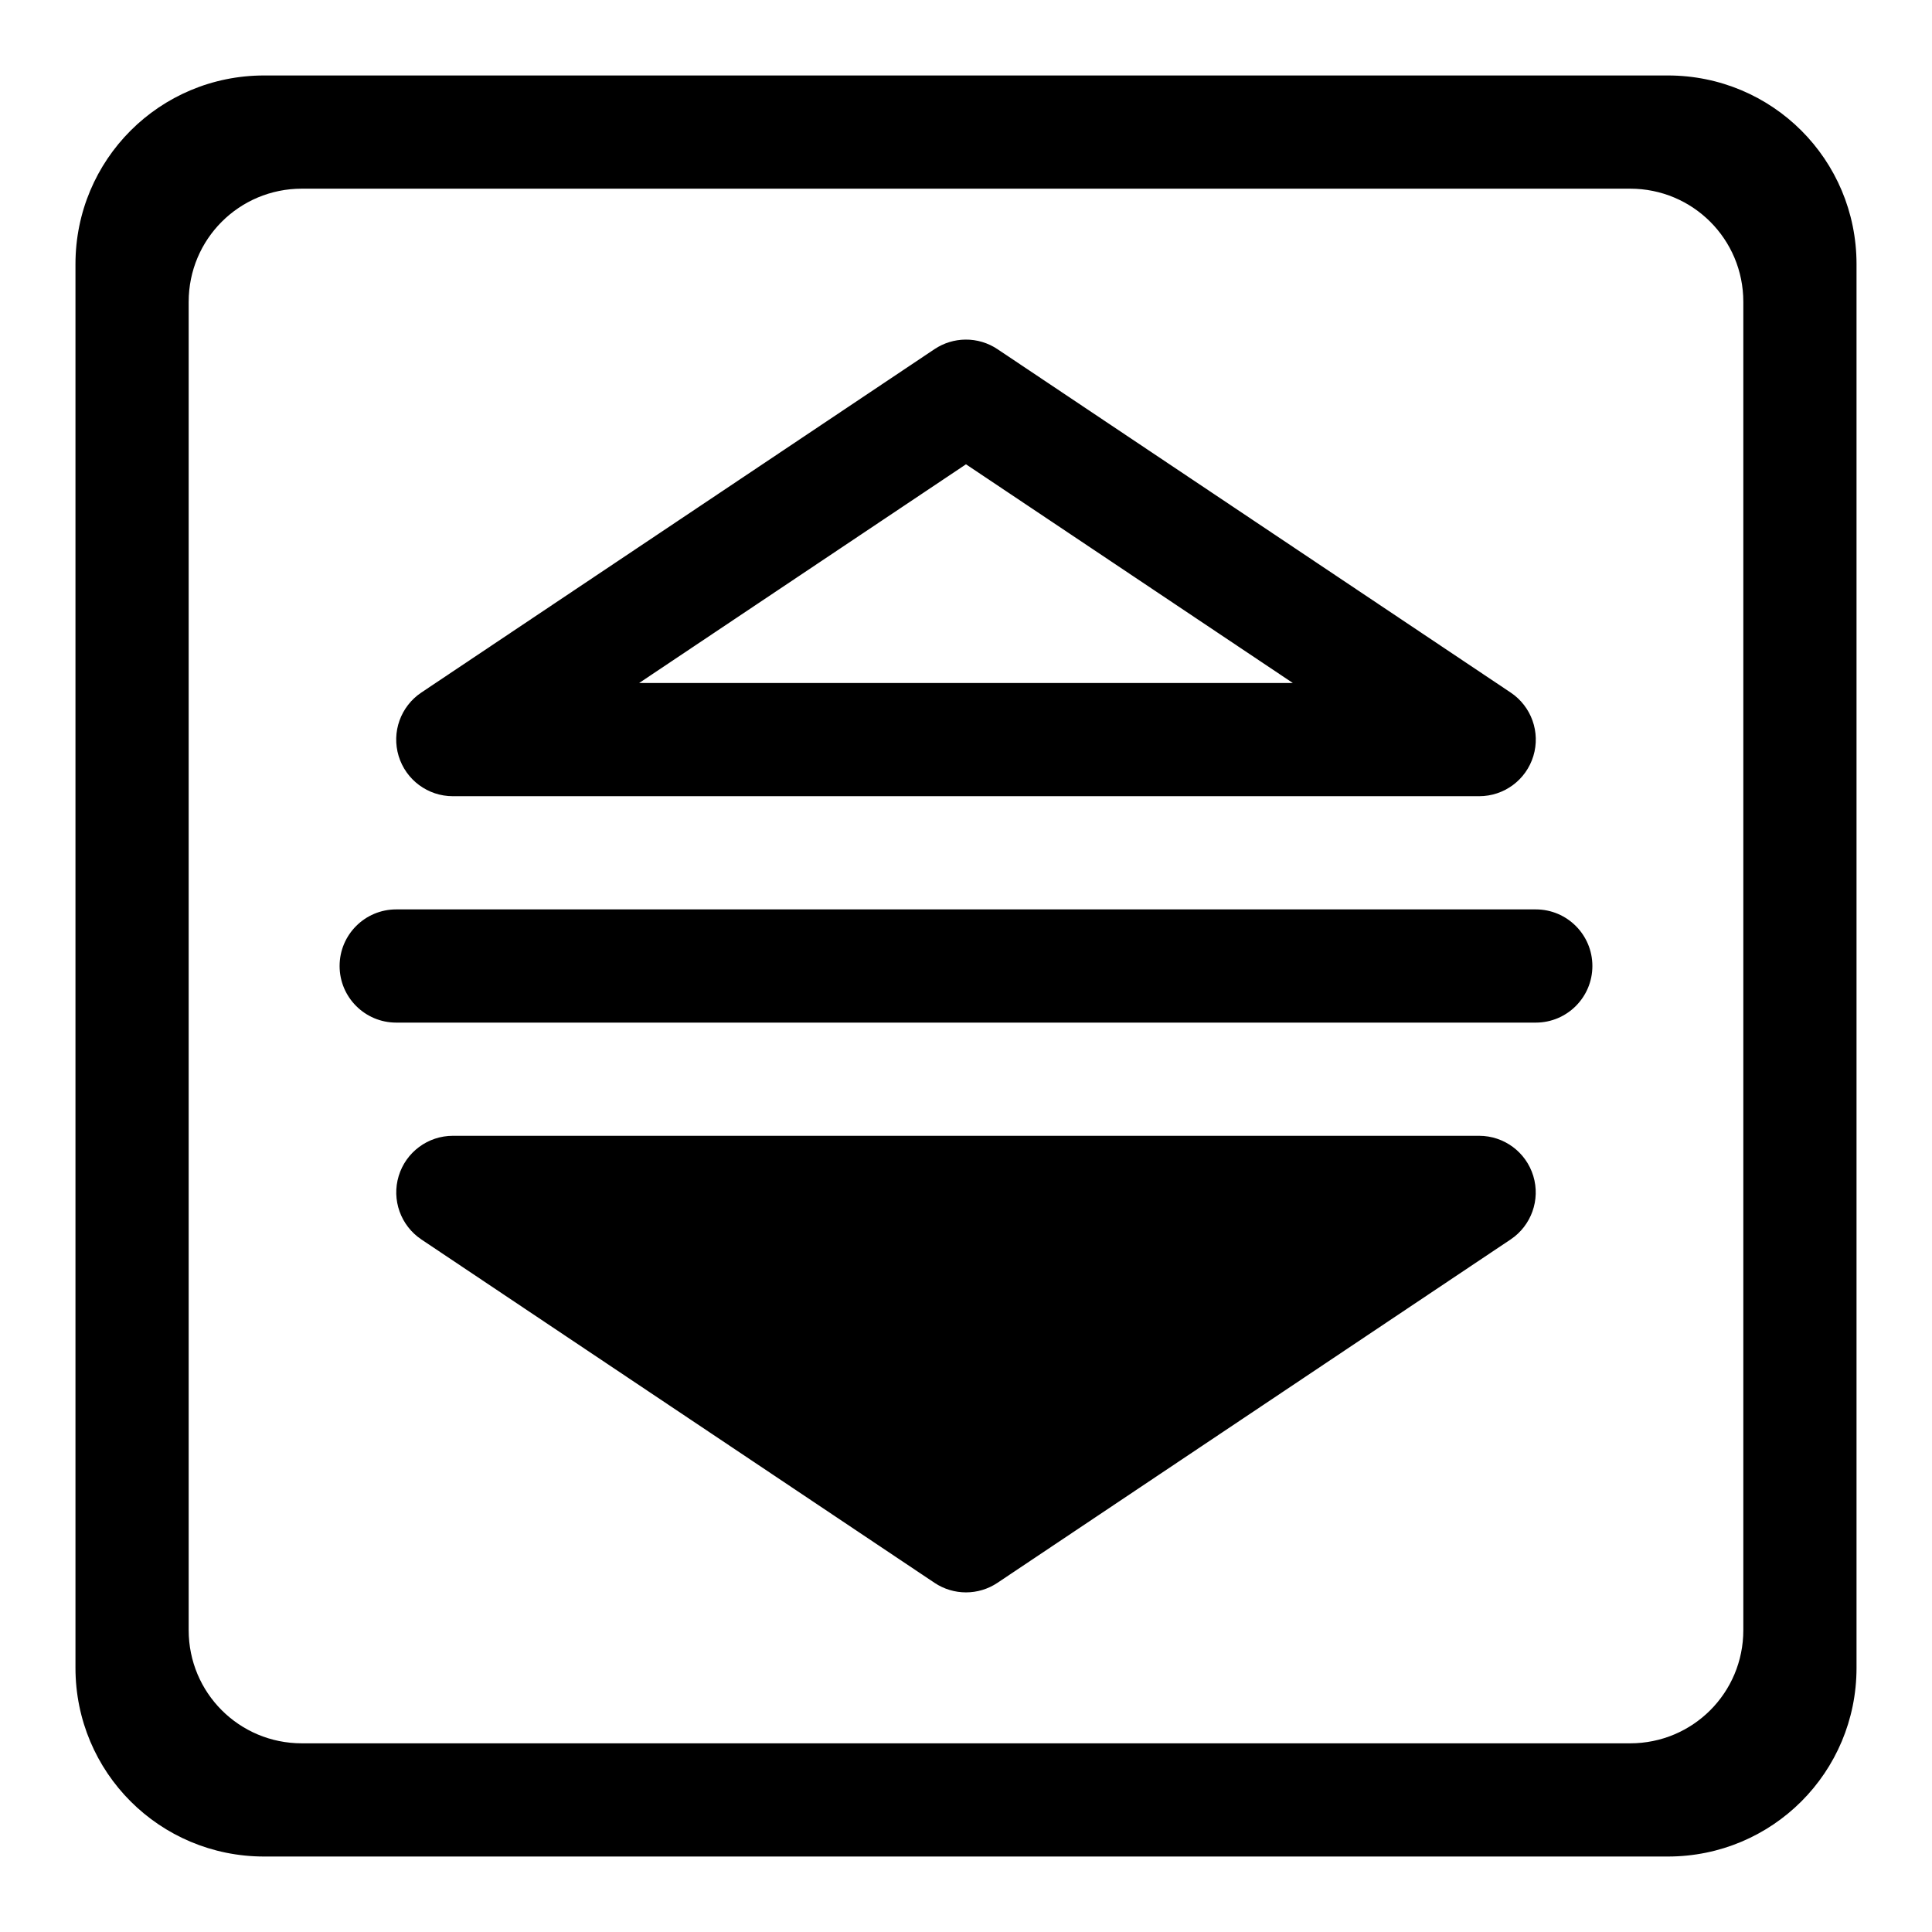
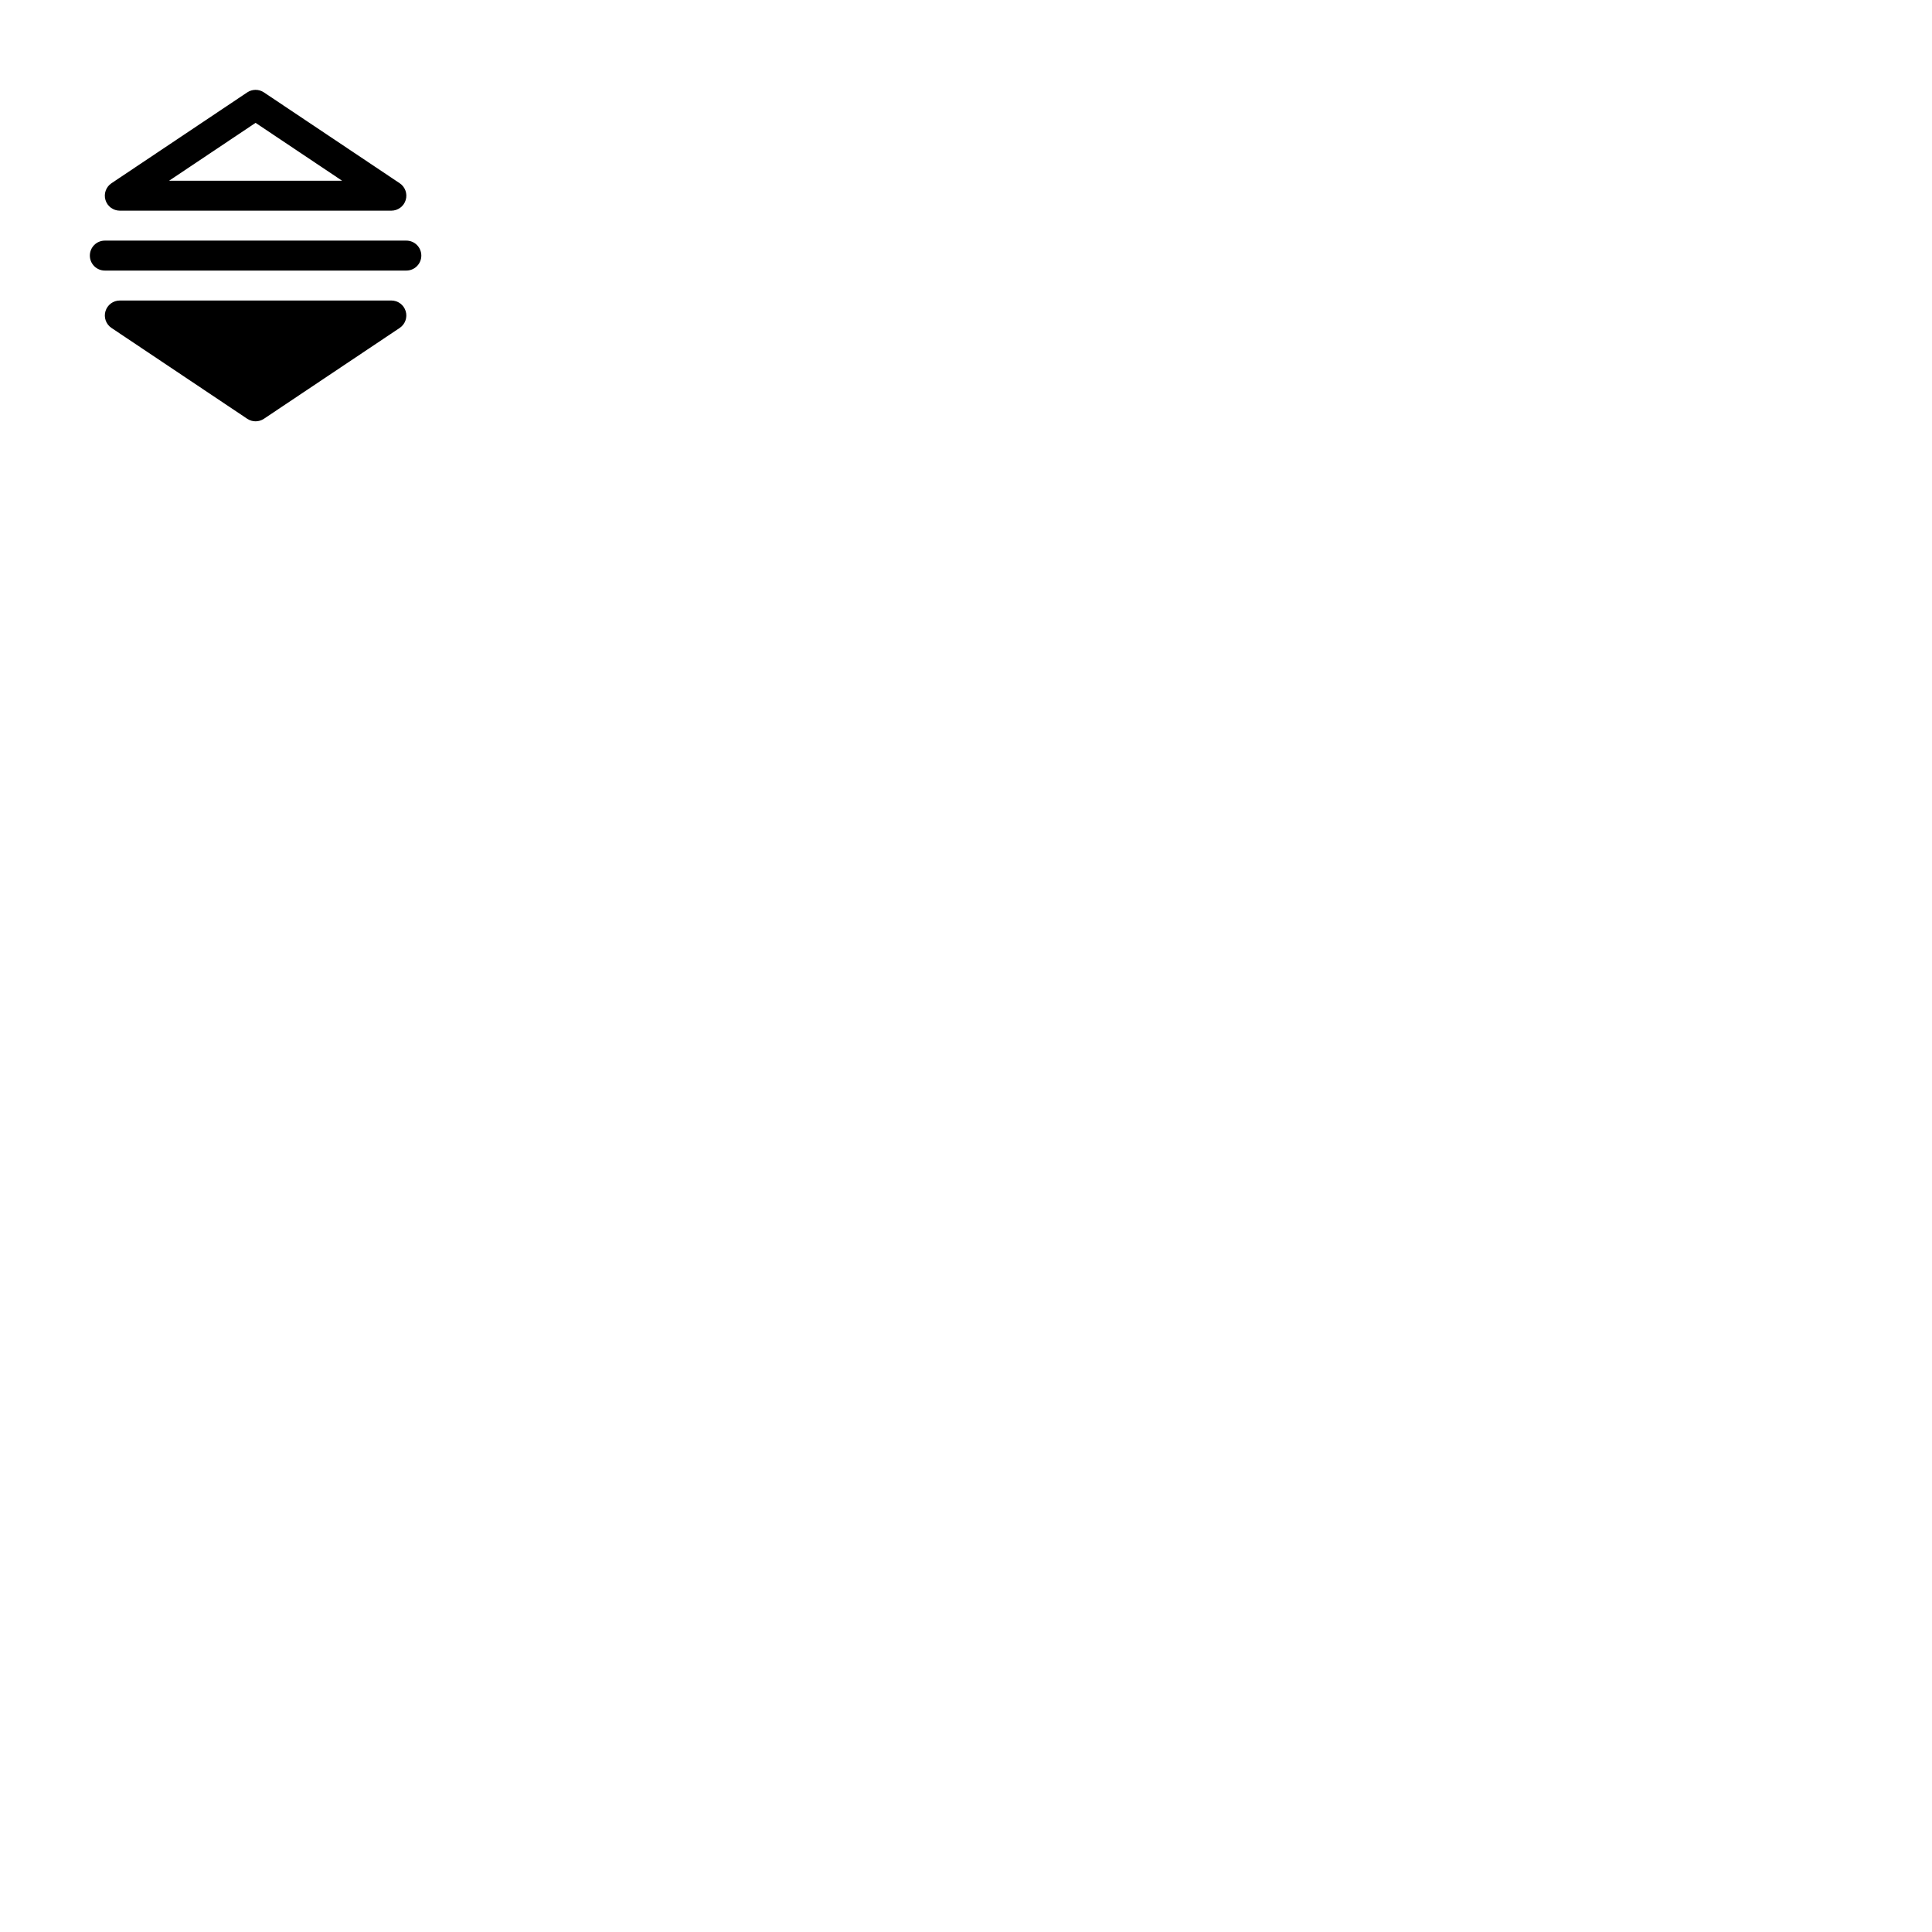
- <svg xmlns="http://www.w3.org/2000/svg" width="512" height="512" viewBox="0 0 135.467 135.467" version="1.1" id="svg24">
-   <defs id="defs18" />
+ <svg xmlns="http://www.w3.org/2000/svg" width="512" height="512" version="1.1">
  <g id="layer1" transform="translate(0,-161.5333)">
-     <path style="fill:#000000;fill-opacity:1;stroke-width:1" d="M 70 20 C 42.3 20 20 42.3 20 70 L 20 442 C 20 469.7 42.3 492 70 492 L 442 492 C 469.7 492 492 469.7 492 442 L 492 70 C 492 42.3 469.7 20 442 20 L 70 20 z M 80 50 L 432 50 C 448.62 50 462 63.38 462 80 L 462 432 C 462 448.62 448.62 462 432 462 L 80 462 C 63.38 462 50 448.62 50 432 L 50 80 C 50 63.38 63.38 50 80 50 z " id="rect4629" transform="matrix(0.2645833,0,0,0.2645833,0,161.5333)" />
-     <flowRoot xml:space="preserve" id="flowRoot4660" style="line-height:1.25;fill:#040000;fill-opacity:1;-inkscape-font-specification:'PT Sans Caption Bold';font-family:'PT Sans Caption';font-weight:bold;font-style:normal;font-stretch:normal;font-variant:normal;font-size:72px;">
-       <flowRegion id="flowRegion4662" style="font-size:72px;">
-         <rect id="rect4664" width="463" height="314" x="-565" y="118" style="font-size:72px;" />
-       </flowRegion>
-       <flowPara id="flowPara4666" />
-     </flowRoot>
-     <flowRoot xml:space="preserve" id="flowRoot4692" style="line-height:1.25;fill:#040000;fill-opacity:1;-inkscape-font-specification:'PT Sans Caption Bold';font-family:'PT Sans Caption';font-weight:bold;font-style:normal;font-stretch:normal;font-variant:normal;font-size:72px">
-       <flowRegion id="flowRegion4694">
-         <rect id="rect4696" width="122" height="87" x="-768" y="93" />
-       </flowRegion>
-       <flowPara id="flowPara4698" />
-     </flowRoot>
-     <flowRoot xml:space="preserve" id="flowRoot4716" style="line-height:1em;fill:#040000;fill-opacity:1;-inkscape-font-specification:'PT Sans Caption Bold';font-family:'PT Sans Caption';font-weight:bold;font-style:normal;font-stretch:normal;font-variant:normal;font-size:144px">
-       <flowRegion id="flowRegion4718">
-         <rect id="rect4720" width="274" height="332" x="-544" y="160" />
-       </flowRegion>
-       <flowPara id="flowPara4722" />
-     </flowRoot>
    <path style="fill:#000000;fill-opacity:1;stroke:none;stroke-width:0.265;stroke-opacity:1" d="m 23.812,229.267 c 4e-6,2.192 1.777,3.969 3.969,3.969 h 79.904 c 2.192,0 3.969,-1.777 3.969,-3.969 -10e-6,-2.192 -1.777,-3.969 -3.969,-3.969 H 27.781 c -2.192,0 -3.969,1.777 -3.969,3.969 z" id="rect910" />
    <path style="color:#000000;font-style:normal;font-variant:normal;font-weight:normal;font-stretch:normal;font-size:medium;line-height:normal;font-family:sans-serif;font-variant-ligatures:normal;font-variant-position:normal;font-variant-caps:normal;font-variant-numeric:normal;font-variant-alternates:normal;font-feature-settings:normal;text-indent:0;text-align:start;text-decoration:none;text-decoration-line:none;text-decoration-style:solid;text-decoration-color:#000000;letter-spacing:normal;word-spacing:normal;text-transform:none;writing-mode:lr-tb;direction:ltr;text-orientation:mixed;dominant-baseline:auto;baseline-shift:baseline;text-anchor:start;white-space:normal;shape-padding:0;clip-rule:nonzero;display:inline;overflow:visible;visibility:visible;opacity:1;isolation:auto;mix-blend-mode:normal;color-interpolation:sRGB;color-interpolation-filters:linearRGB;solid-color:#000000;solid-opacity:1;vector-effect:none;fill:#000000;fill-opacity:1;fill-rule:nonzero;stroke:none;stroke-width:7.938;stroke-linecap:round;stroke-linejoin:round;stroke-miterlimit:4;stroke-dasharray:none;stroke-dashoffset:0;stroke-opacity:1;color-rendering:auto;image-rendering:auto;shape-rendering:auto;text-rendering:auto;enable-background:accumulate" d="m 67.691,185.345 a 3.969,3.969 0 0 0 -2.166,0.67 l -35.982,24.078 a 3.969,3.969 0 0 0 2.207,7.268 h 71.967 a 3.969,3.969 0 0 0 2.207,-7.268 L 69.939,186.015 a 3.969,3.969 0 0 0 -2.248,-0.67 z m 0.041,8.744 22.918,15.334 H 44.816 Z" id="path1061" />
    <path style="color:#000000;font-style:normal;font-variant:normal;font-weight:normal;font-stretch:normal;font-size:medium;line-height:normal;font-family:sans-serif;font-variant-ligatures:normal;font-variant-position:normal;font-variant-caps:normal;font-variant-numeric:normal;font-variant-alternates:normal;font-feature-settings:normal;text-indent:0;text-align:start;text-decoration:none;text-decoration-line:none;text-decoration-style:solid;text-decoration-color:#000000;letter-spacing:normal;word-spacing:normal;text-transform:none;writing-mode:lr-tb;direction:ltr;text-orientation:mixed;dominant-baseline:auto;baseline-shift:baseline;text-anchor:start;white-space:normal;shape-padding:0;clip-rule:nonzero;display:inline;overflow:visible;visibility:visible;opacity:1;isolation:auto;mix-blend-mode:normal;color-interpolation:sRGB;color-interpolation-filters:linearRGB;solid-color:#000000;solid-opacity:1;vector-effect:none;fill:#000000;fill-opacity:1;fill-rule:nonzero;stroke:none;stroke-width:30;stroke-linecap:round;stroke-linejoin:round;stroke-miterlimit:4;stroke-dasharray:none;stroke-dashoffset:0;stroke-opacity:1;color-rendering:auto;image-rendering:auto;shape-rendering:auto;text-rendering:auto;enable-background:accumulate" d="M 120 301 A 15.002 15.002 0 0 0 111.658 328.461 L 247.654 419.465 A 15.002 15.002 0 0 0 264.338 419.465 L 400.342 328.461 A 15.002 15.002 0 0 0 392 301 L 120 301 z " transform="matrix(0.2645833,0,0,0.2645833,0,161.5333)" id="path1063" />
  </g>
</svg>
